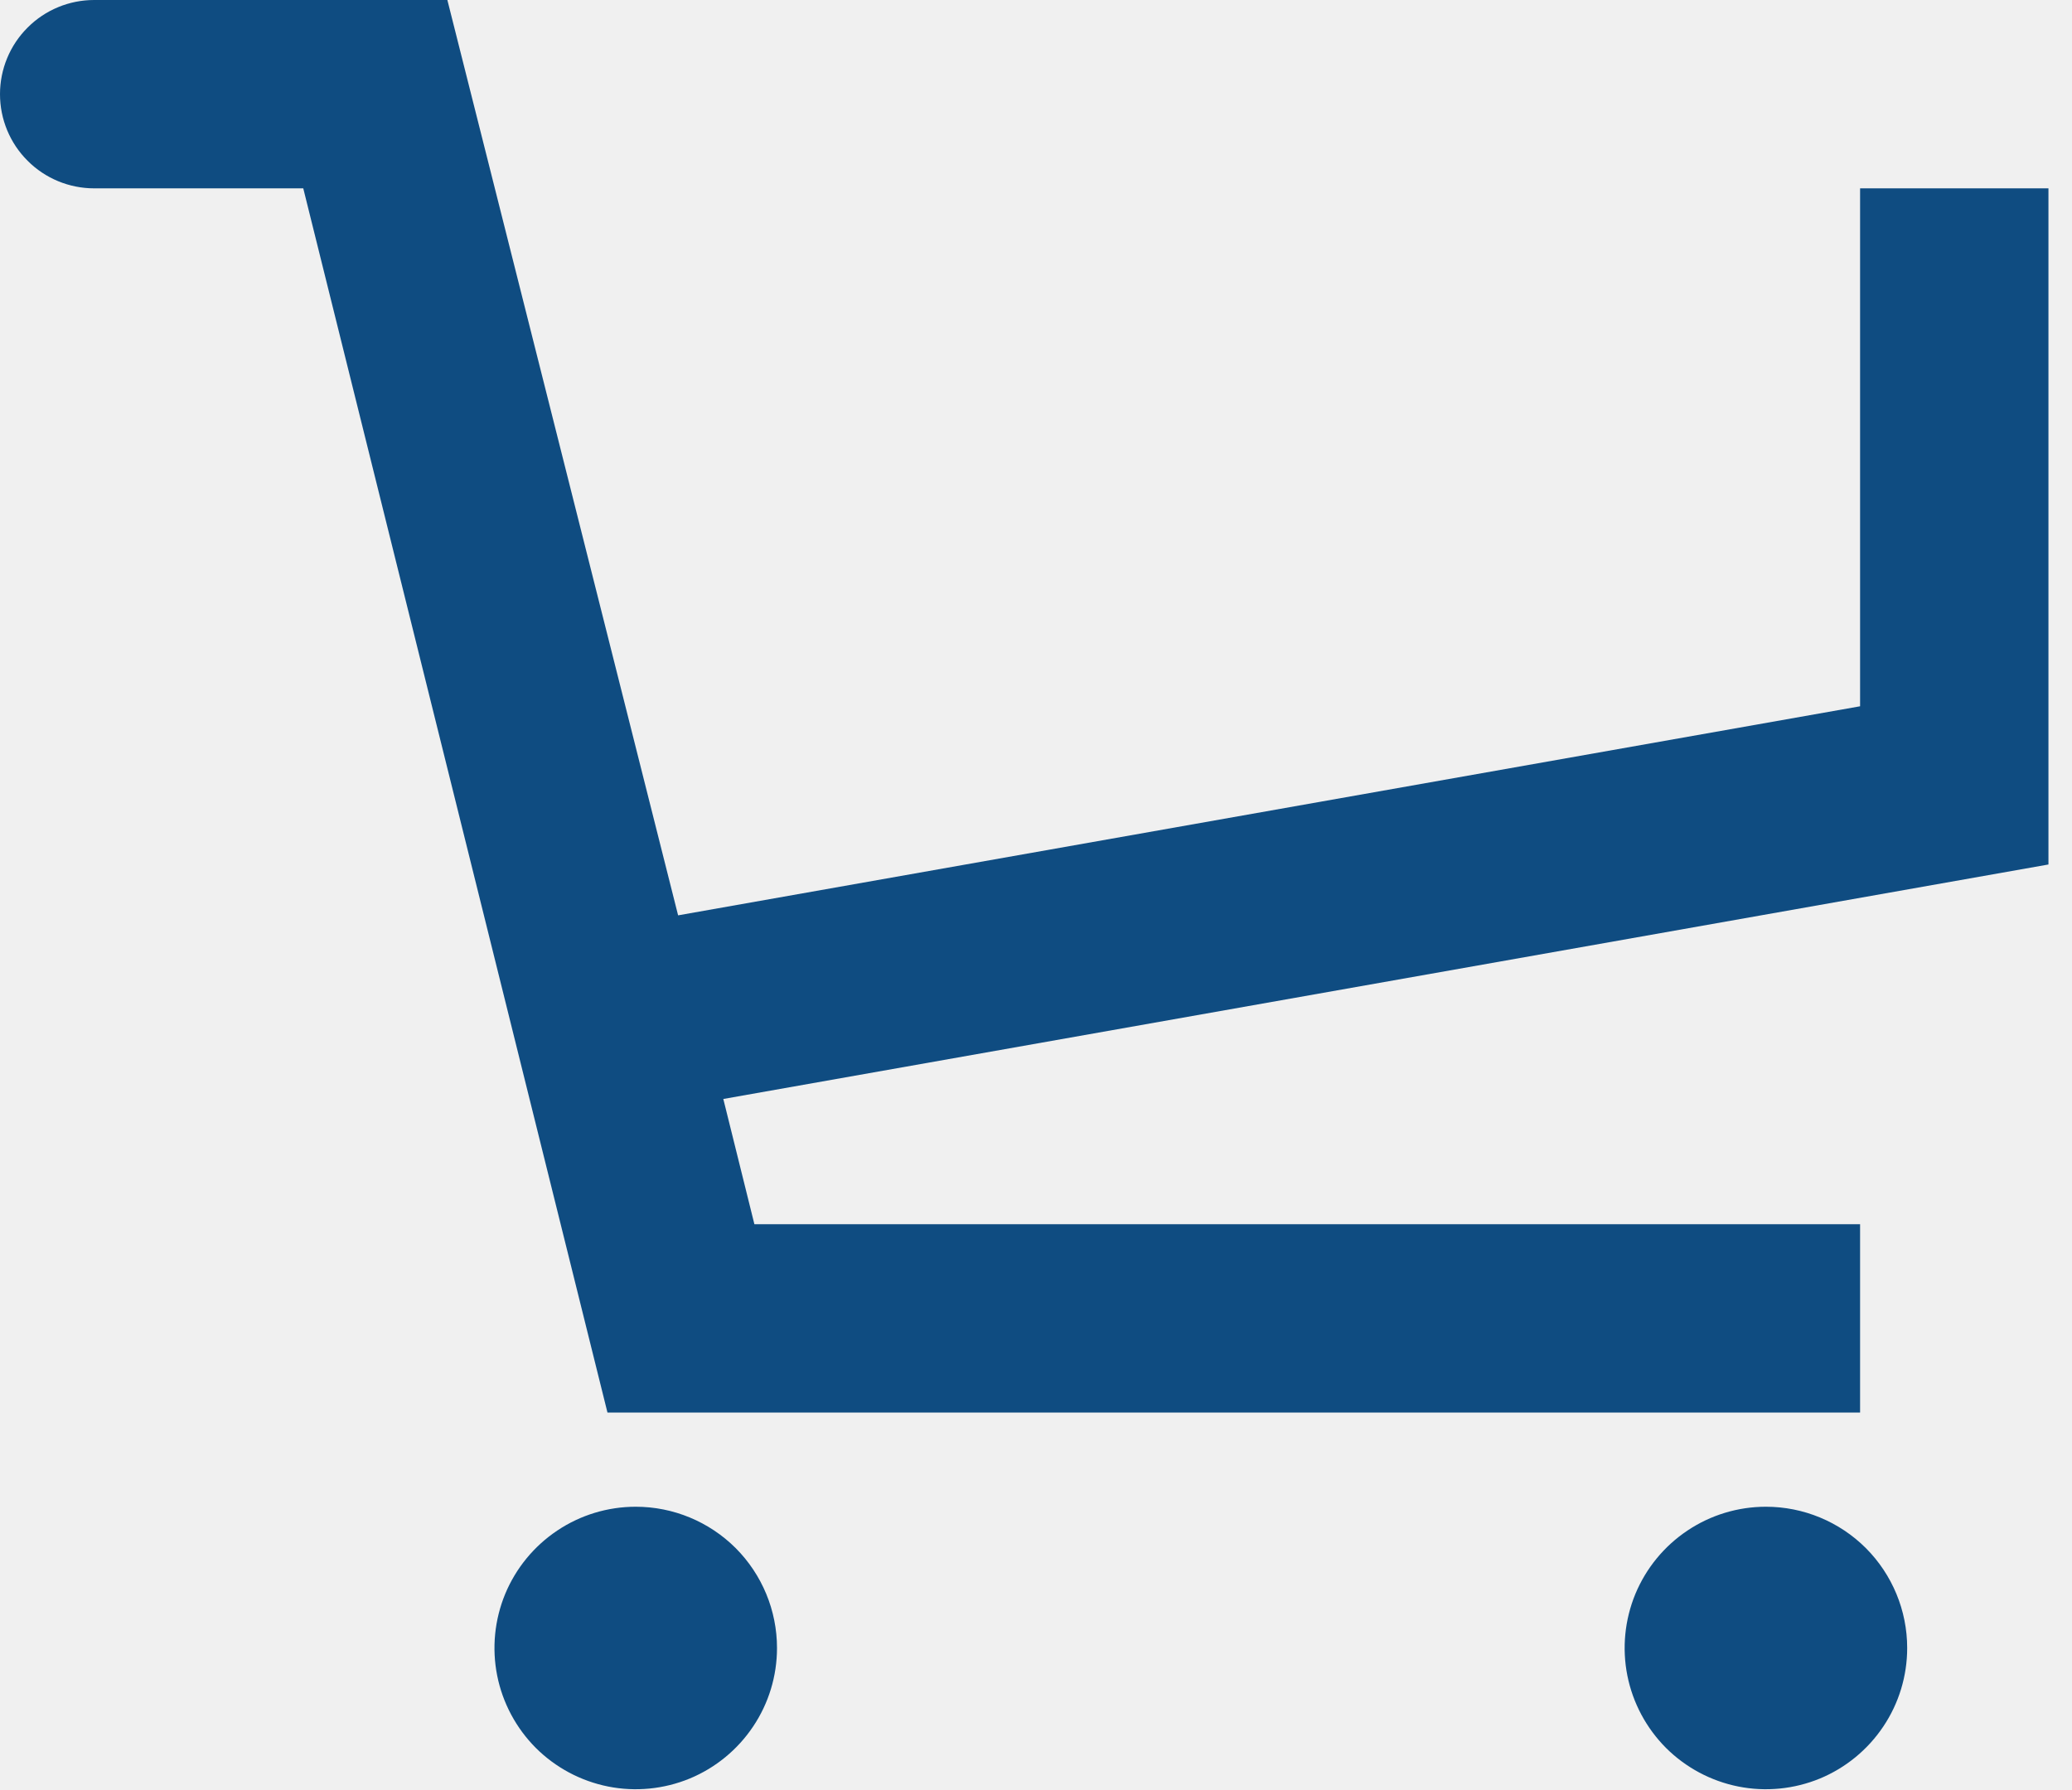
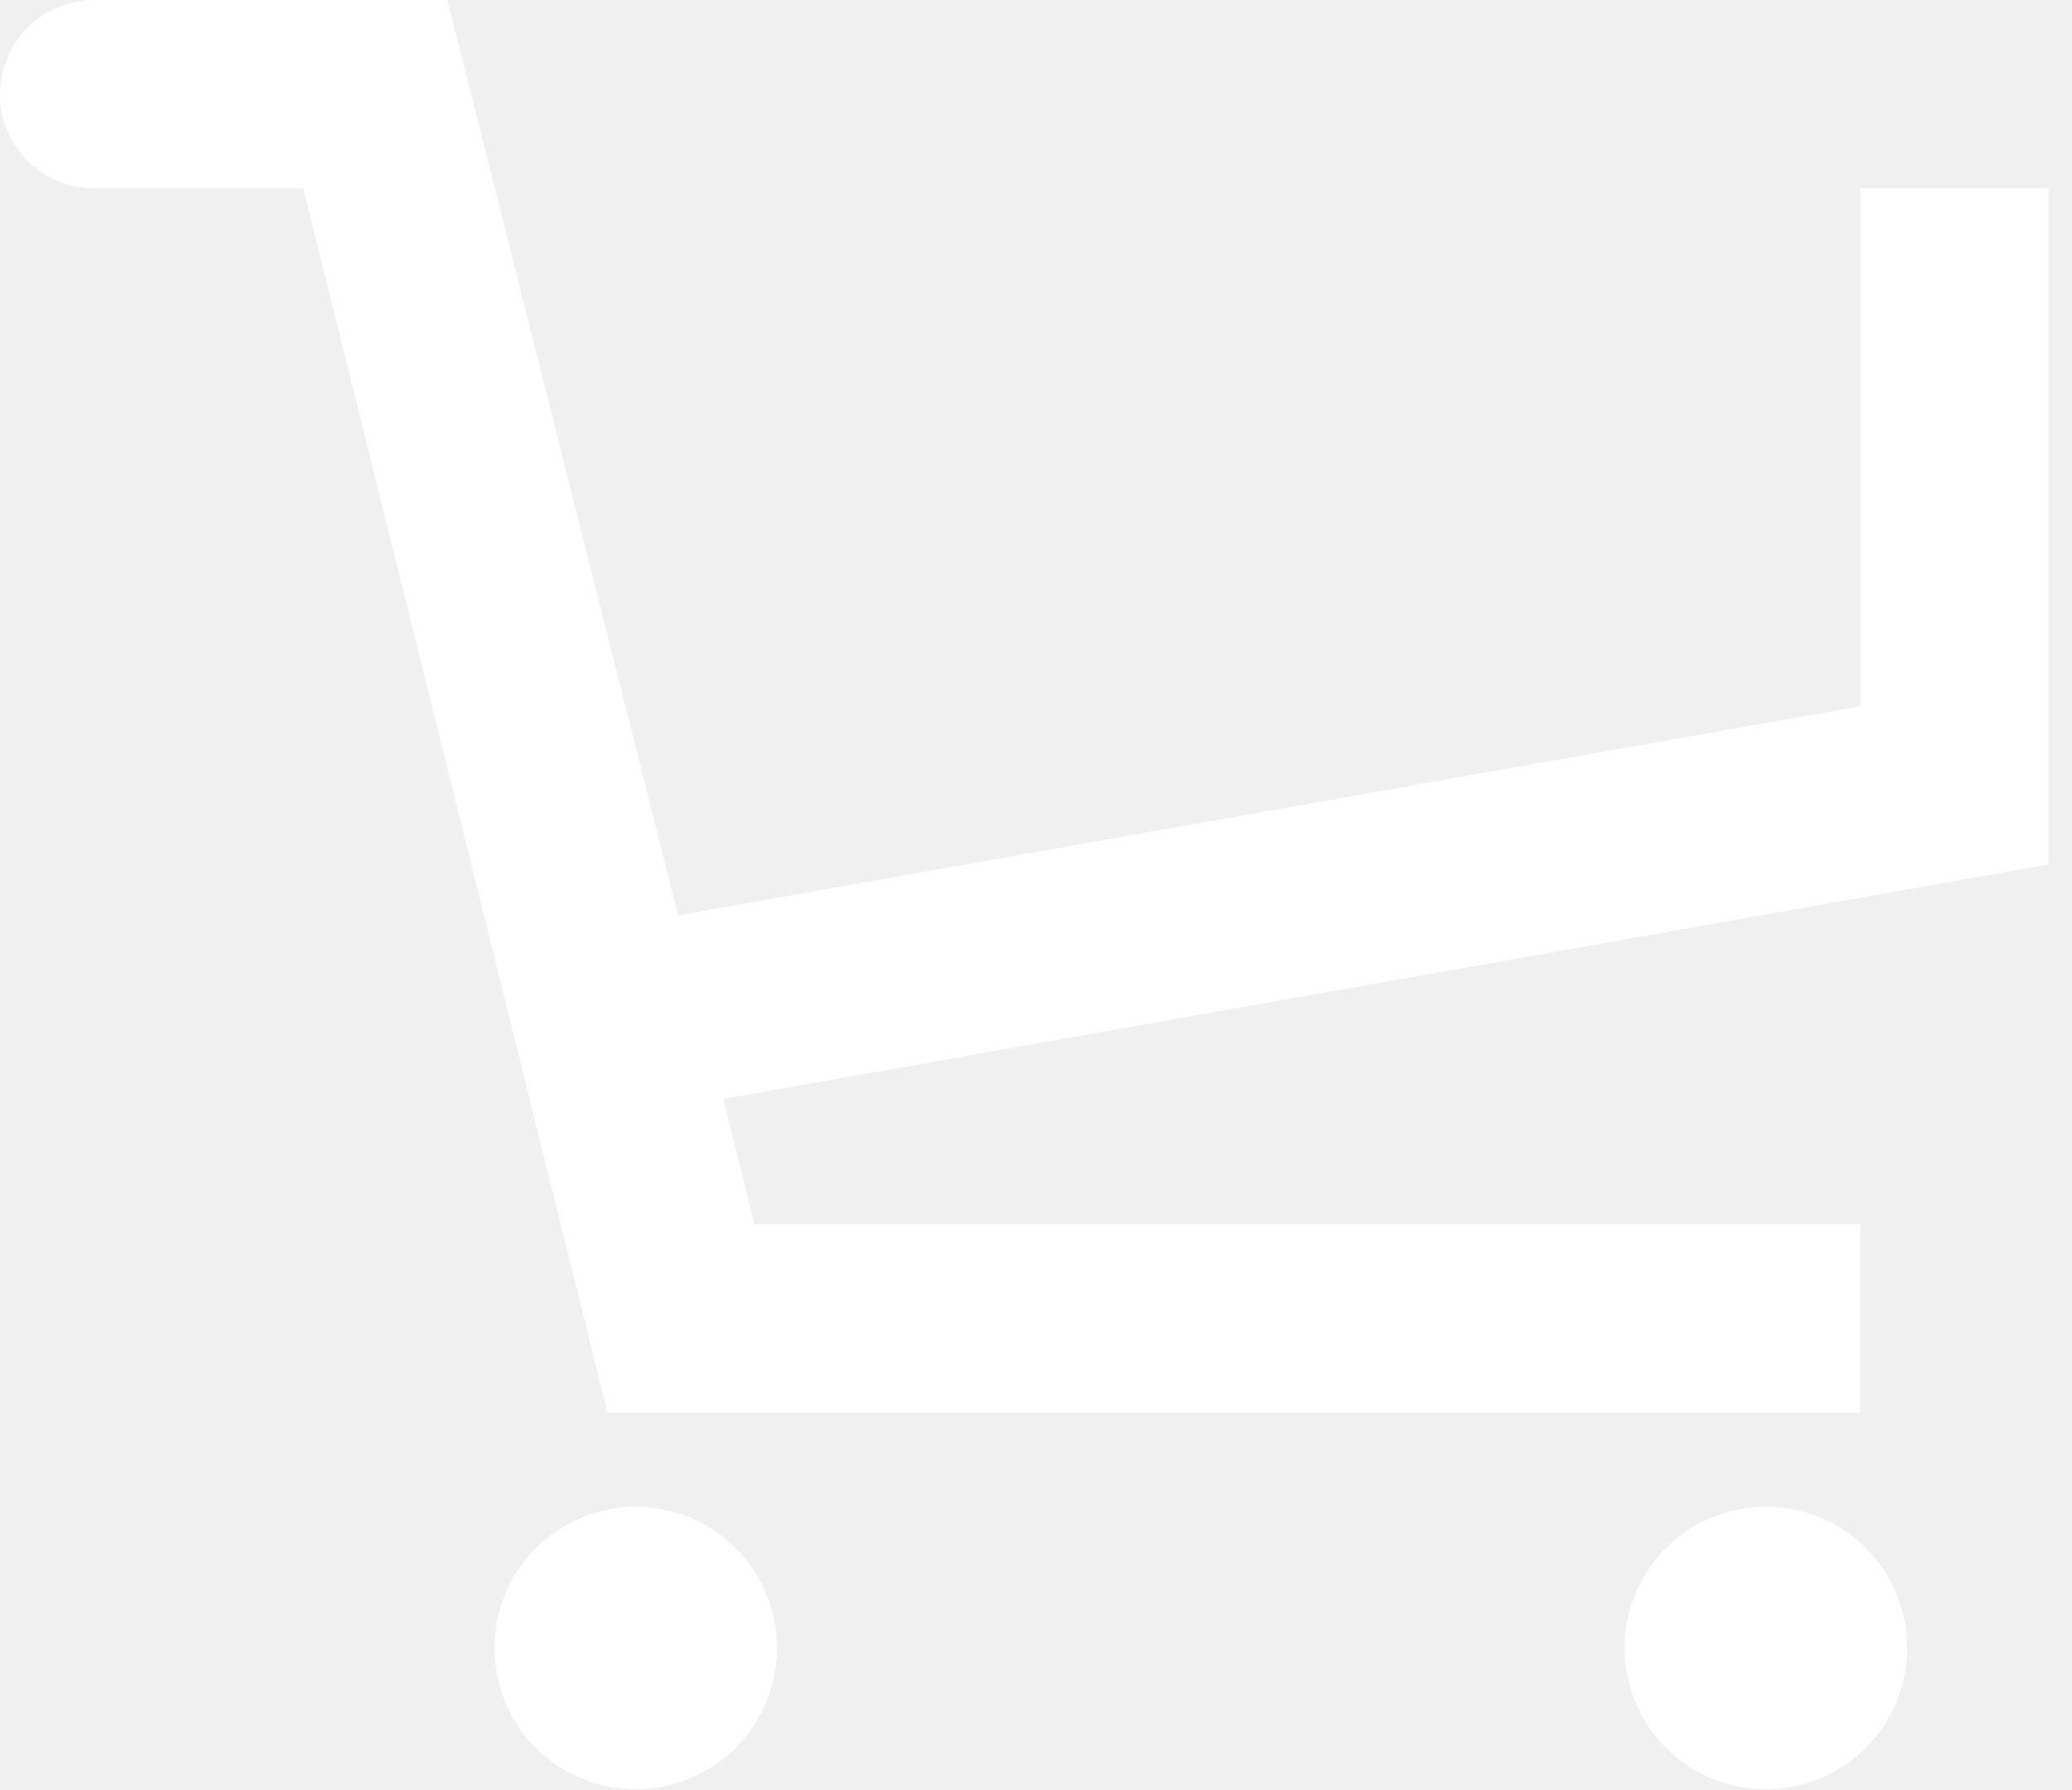
<svg xmlns="http://www.w3.org/2000/svg" width="22" height="19" viewBox="0 0 22 19" fill="none">
-   <path d="M19.75 2V7.5L7.2 9.72L4.75 0H1C0.735 0 0.48 0.105 0.293 0.293C0.105 0.48 0 0.735 0 1C0 1.265 0.105 1.52 0.293 1.707C0.48 1.895 0.735 2 1 2H3.22L6.45 15H19.75V13H8.01L7.68 11.67L21.75 9.18V2H19.75ZM6.75 16C6.453 16 6.163 16.088 5.917 16.253C5.67 16.418 5.478 16.652 5.364 16.926C5.251 17.2 5.221 17.502 5.279 17.793C5.337 18.084 5.48 18.351 5.689 18.561C5.899 18.77 6.166 18.913 6.457 18.971C6.748 19.029 7.05 18.999 7.324 18.886C7.598 18.772 7.832 18.58 7.997 18.333C8.162 18.087 8.25 17.797 8.25 17.5C8.25 17.102 8.092 16.721 7.811 16.439C7.529 16.158 7.148 16 6.75 16ZM18.75 16C18.453 16 18.163 16.088 17.917 16.253C17.67 16.418 17.478 16.652 17.364 16.926C17.251 17.2 17.221 17.502 17.279 17.793C17.337 18.084 17.48 18.351 17.689 18.561C17.899 18.77 18.166 18.913 18.457 18.971C18.748 19.029 19.05 18.999 19.324 18.886C19.598 18.772 19.832 18.58 19.997 18.333C20.162 18.087 20.25 17.797 20.25 17.5C20.25 17.102 20.092 16.721 19.811 16.439C19.529 16.158 19.148 16 18.75 16Z" fill="#0F4C81" />
+   <path d="M19.75 2V7.5L7.2 9.72L4.75 0H1C0.735 0 0.48 0.105 0.293 0.293C0.105 0.48 0 0.735 0 1C0 1.265 0.105 1.52 0.293 1.707C0.48 1.895 0.735 2 1 2H3.22L6.45 15H19.75V13H8.01L7.68 11.67L21.75 9.18V2H19.75ZM6.75 16C6.453 16 6.163 16.088 5.917 16.253C5.67 16.418 5.478 16.652 5.364 16.926C5.251 17.2 5.221 17.502 5.279 17.793C5.337 18.084 5.48 18.351 5.689 18.561C5.899 18.77 6.166 18.913 6.457 18.971C6.748 19.029 7.05 18.999 7.324 18.886C7.598 18.772 7.832 18.58 7.997 18.333C8.162 18.087 8.25 17.797 8.25 17.5C8.25 17.102 8.092 16.721 7.811 16.439C7.529 16.158 7.148 16 6.75 16ZM18.75 16C18.453 16 18.163 16.088 17.917 16.253C17.67 16.418 17.478 16.652 17.364 16.926C17.251 17.2 17.221 17.502 17.279 17.793C17.337 18.084 17.48 18.351 17.689 18.561C17.899 18.77 18.166 18.913 18.457 18.971C18.748 19.029 19.05 18.999 19.324 18.886C19.598 18.772 19.832 18.58 19.997 18.333C20.162 18.087 20.25 17.797 20.25 17.5C20.25 17.102 20.092 16.721 19.811 16.439C19.529 16.158 19.148 16 18.75 16Z" fill="white" />
</svg>
